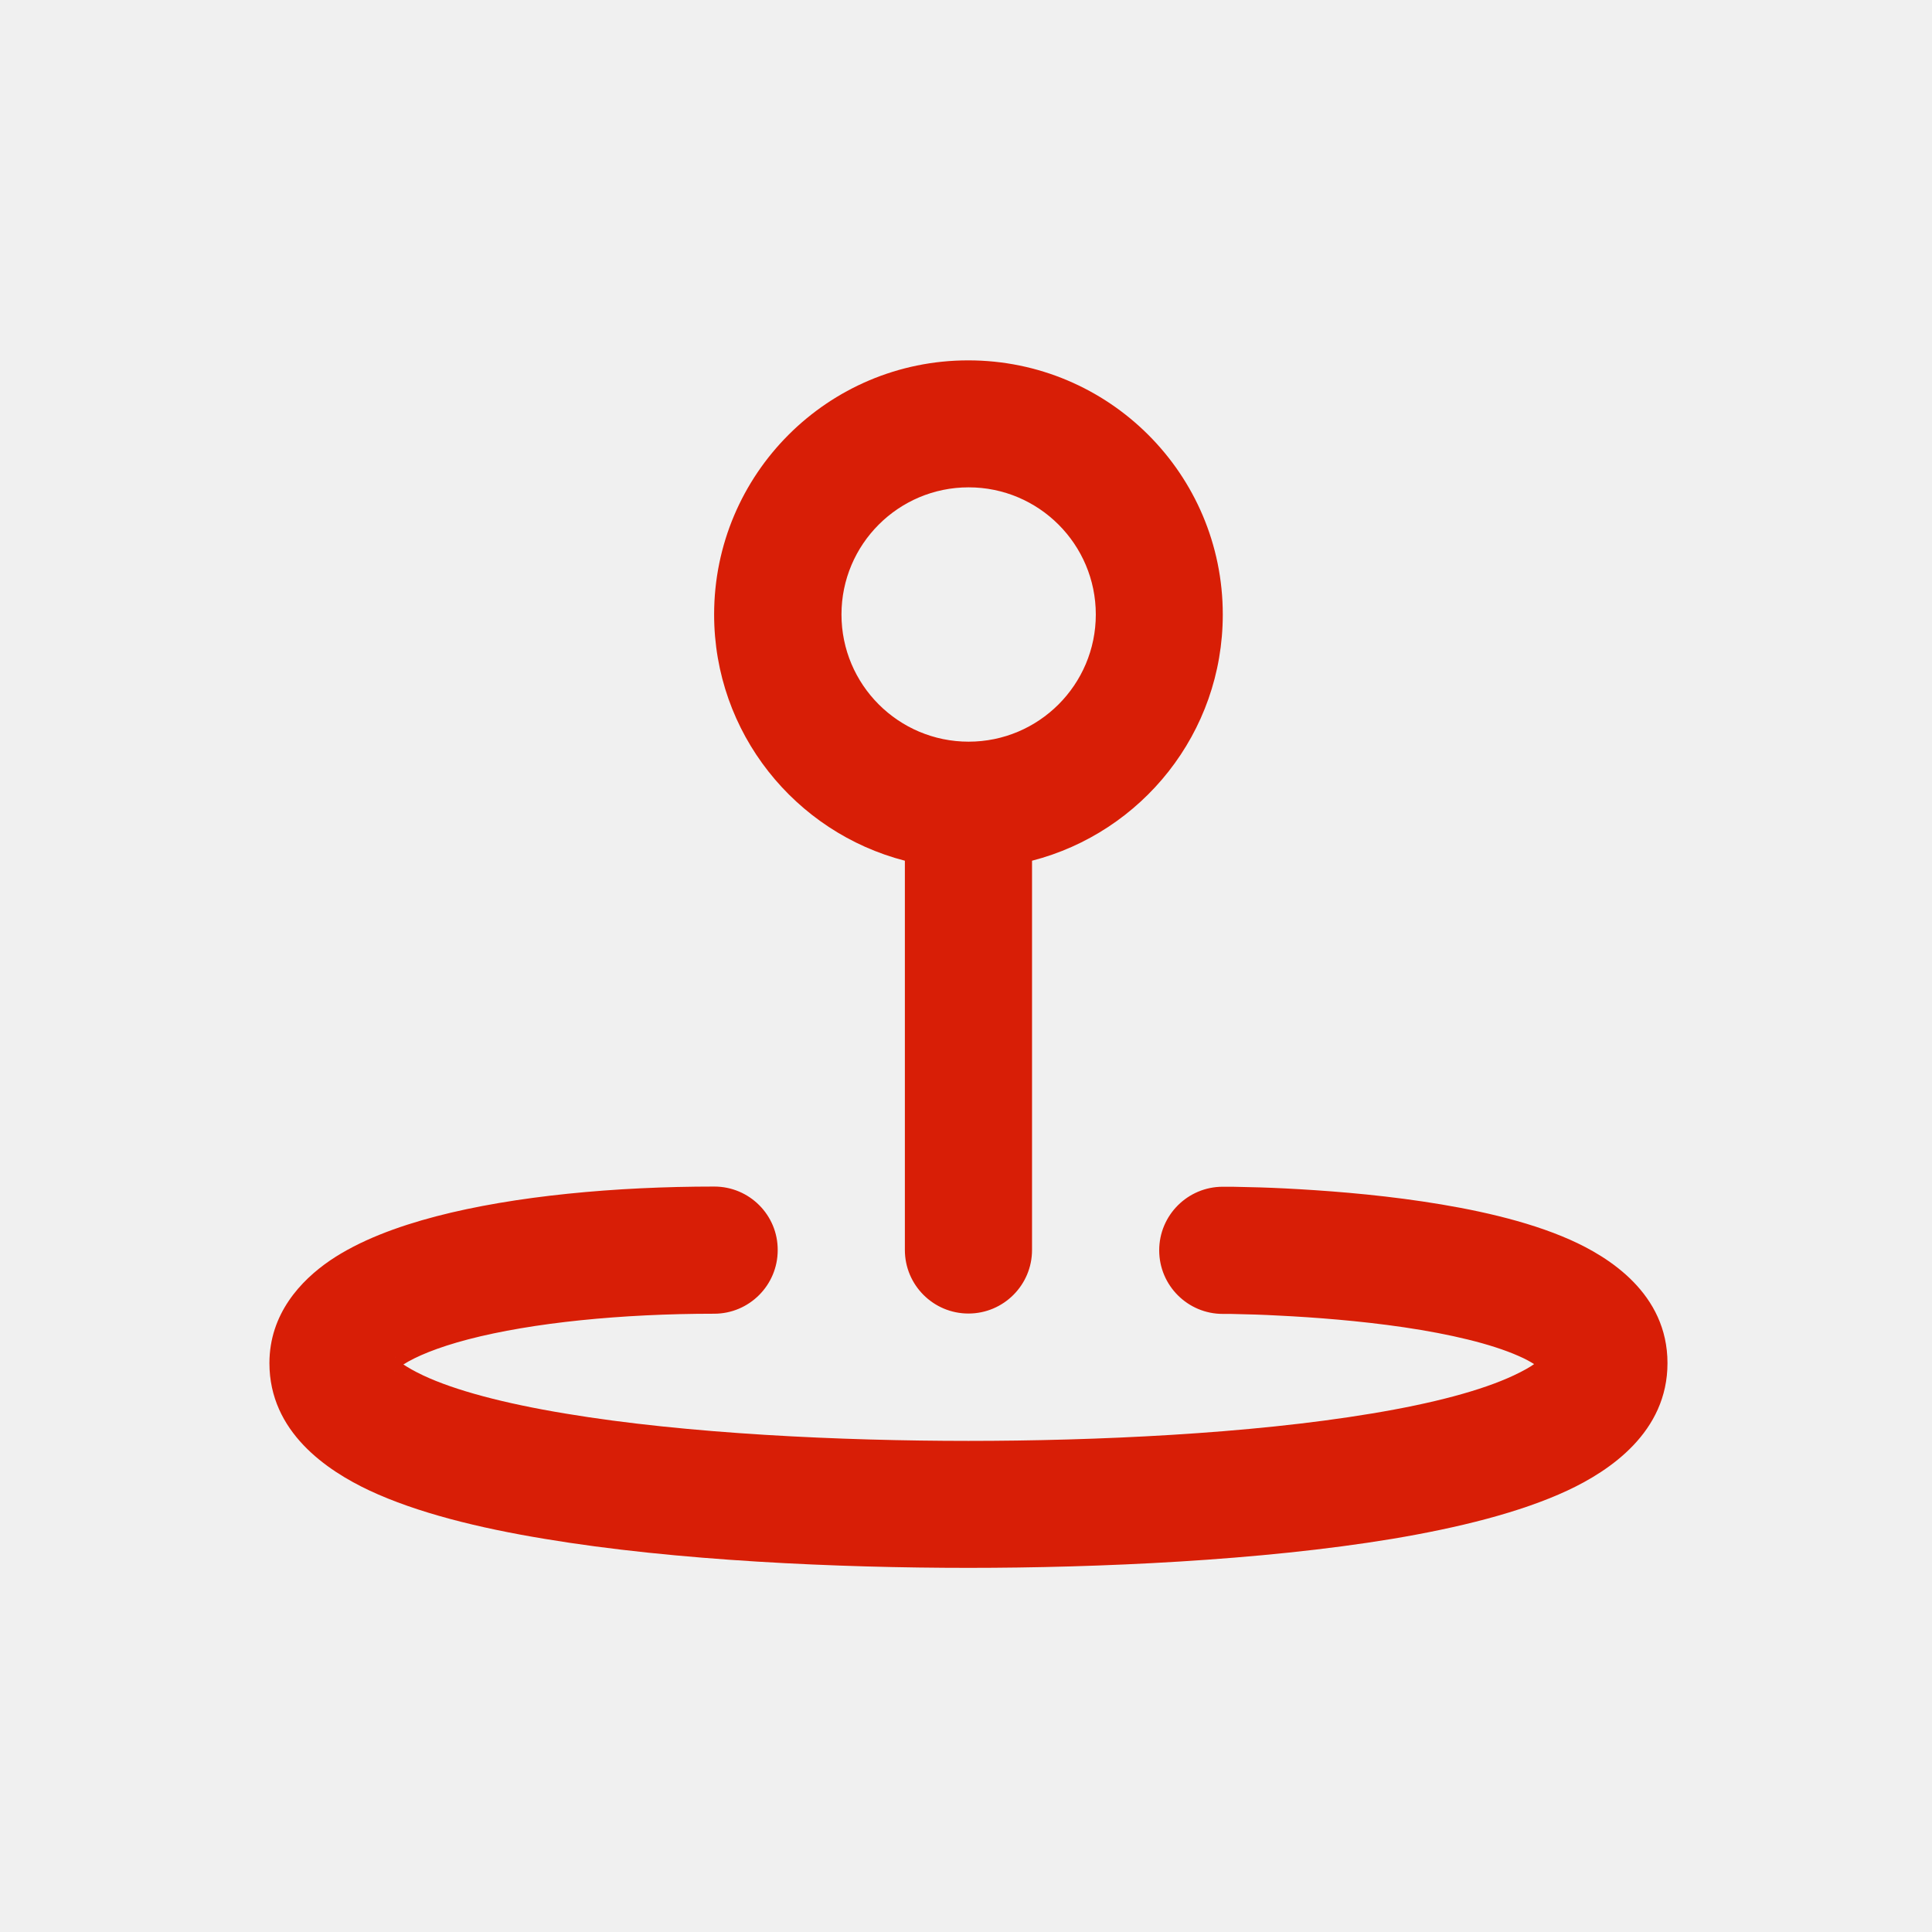
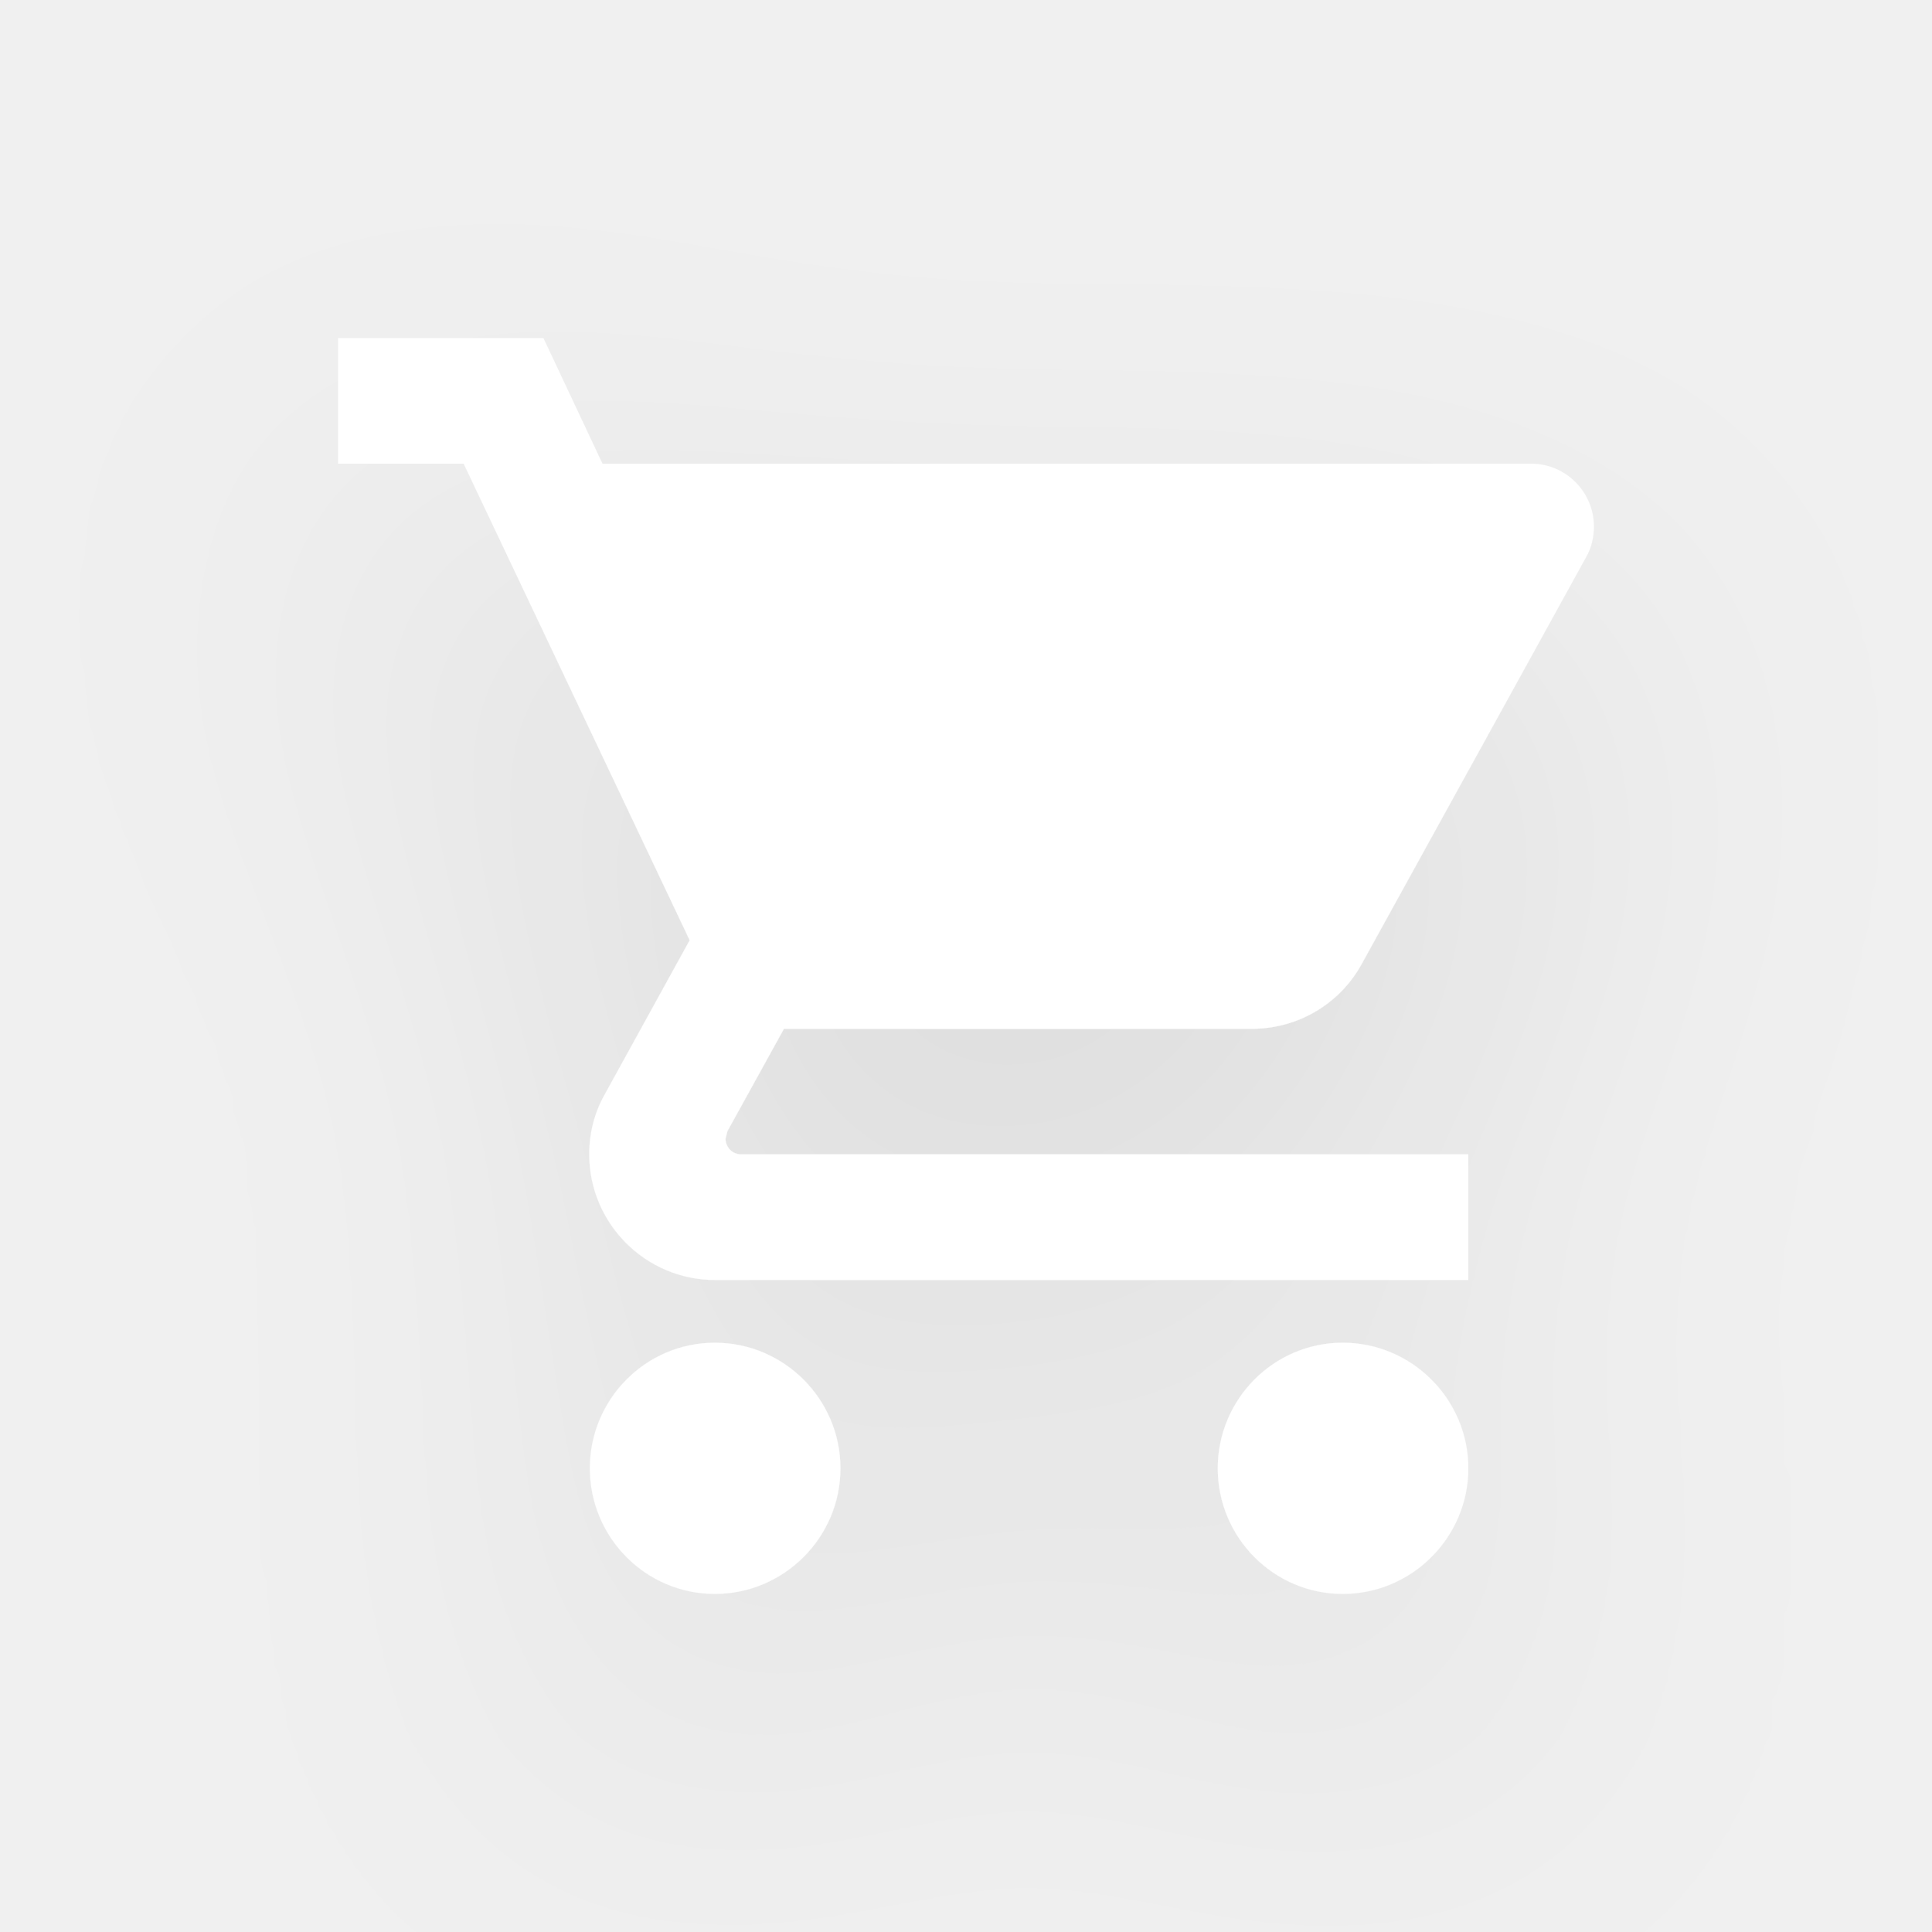
- <svg xmlns="http://www.w3.org/2000/svg" t="1589450213953" class="icon" viewBox="0 0 1024 1024" version="1.1" p-id="5565" width="48" height="48">
-   <path d="M446 325.7c0 37.2 30.2 67.4 67.4 67.4s67.4-30.2 67.4-67.4-30.2-67.4-67.4-67.4-67.4 30.2-67.4 67.4z m202.1 0c0 62.8-42.9 115.5-101.1 130.5v206.3c0 18.6-15.1 33.7-33.7      33.7s-33.7-15.1-33.7-33.7V456.2c-58.1-15-101.1-67.7-101.1-130.5 0-74.4 60.3-134.7 134.7-134.7 74.5 0 134.9 60.3 134.9 134.7zM378.6 628.9c-52.2 0-105.8 4.9-147.5 15.8-20.6      5.4-40.6 12.8-56.2 23.4-15.5 10.6-32.1 28.3-32.1 54.4 0 36.5 30.5 56.9 53 67.5 25.2 11.8 58.1 19.9 92.7 25.6 69.9 11.7 156.2 15.4 224.8 15.4 68.6 0 154.9-3.8 224.8-15.4 34.6-5.8      67.6-13.9 92.7-25.6 22.5-10.5 53-31 53-67.5 0-36.9-31.1-56.3-51.6-65.4-23.2-10.3-52-16.4-78.2-20.3-26.7-4-53.2-5.9-72.7-6.9-9.8-0.5-18.1-0.7-23.8-0.8-2.9-0.1-5.2-0.1-6.8-0.1h-2.6v33.7V629c-18.6      0-33.7 15.1-33.7 33.7s15.1 33.7 33.7 33.7h2c1.4 0 3.4 0 6 0.1 5.3 0.1 12.8 0.3 21.9 0.8 18.3 0.9 42.4 2.7 66.2 6.2 24.3 3.6 46 8.7 60.7 15.2 3.7 1.6 6.3 3.1 8.2 4.3-2.2 1.6-5.7 3.6-10.8 6-16.8      7.9-42.6 14.8-75.3 20.2-64.6 10.8-146.7 14.5-213.7 14.5s-149.1-3.7-213.7-14.5c-32.6-5.4-58.5-12.3-75.3-20.2-4.9-2.3-8.2-4.3-10.5-5.8 6.6-4.2 17.9-9 34.3-13.3 34.1-8.9 81.5-13.6 130.4-13.6 18.6 0      33.7-15.1 33.7-33.7 0.1-18.6-15-33.7-33.6-33.7zM817.2 726c0.1 0.3 0.2 0.4 0.3 0.4-0.1-0.1-0.2-0.3-0.3-0.4z m-0.1-6.8s-0.1 0.1-0.1 0.2c0.1-0.1 0.1-0.1 0.1-0.2z m-607.6 0s0.1 0.1 0.1 0.2c-0.1-0.1-0.1-0.2-0.1-0.2z      m-0.3 7.5c-0.1 0.2-0.2 0.3-0.2 0.3s0-0.1 0.2-0.3z" p-id="5566" fill="#d81e06">
-     </path>
+ <svg xmlns="http://www.w3.org/2000/svg" width="40px" height="40px" viewBox="0 0 40 40" version="1.1">
+   <defs>
+     <filter x="-9.0%" y="-17.9%" width="118.0%" height="135.8%" filterUnits="objectBoundingBox" id="filter-1">
+       <feOffset dx="0" dy="4" in="SourceAlpha" result="shadowOffsetOuter1" />
+       <feGaussianBlur stdDeviation="6" in="shadowOffsetOuter1" result="shadowBlurOuter1" />
+       <feColorMatrix values="0 0 0 0 0   0 0 0 0 0   0 0 0 0 0  0 0 0 0.08 0" type="matrix" in="shadowBlurOuter1" result="shadowMatrixOuter1" />
+       <feMerge>
+         <feMergeNode in="shadowMatrixOuter1" />
+         <feMergeNode in="SourceGraphic" />
+       </feMerge>
+     </filter>
+   </defs>
+   <g id="小程序" stroke="none" stroke-width="1" fill="none" fill-rule="evenodd">
+     <g id="13" transform="translate(-48, -622)">
+       <g id="矩形-2" filter="url(#filter-1)" transform="translate(16, 586)">
+         <g id="编组-3备份-3" transform="translate(20, 24)">
+           <g id="wc" transform="translate(12, 12)">
+             <rect id="矩形" fill="#000000" fill-rule="nonzero" opacity="0" x="4" y="4" width="32" height="32" />
+             <path d="M14.8,27.8 C13.37,27.8 12.213,28.97 12.213,30.4 C12.213,31.83 13.37,33 14.8,33 C16.23,33 17.4,31.83 17.4,30.4 C17.4,28.97 16.23,27.8 14.8,27.8 L14.8,27.8 Z M7,7 L7,9.6 L9.6,9.6 L14.28,19.467 L12.525,22.652 C12.317,23.016 12.2,23.445 12.2,23.9 C12.2,25.33 13.37,26.5 14.8,26.5 L30.4,26.5 L30.4,23.9 L15.346,23.9 C15.164,23.9 15.021,23.757 15.021,23.575 L15.06,23.419 L16.23,21.3 L25.915,21.3 C26.89,21.3 27.748,20.767 28.19,19.961 L32.844,11.524 C32.948,11.342 33,11.121 33,10.9 C33,10.185 32.415,9.6 31.7,9.6 L12.473,9.6 L11.251,7 L7,7 L7,7 Z M27.8,27.8 C26.37,27.8 25.213,28.97 25.213,30.4 C25.213,31.83 26.37,33 27.8,33 C29.23,33 30.4,31.83 30.4,30.4 C30.4,28.97 29.23,27.8 27.8,27.8 L27.8,27.8 Z" id="Shape" fill="#FFFFFF" />
+           </g>
+         </g>
+       </g>
+     </g>
+   </g>
</svg>
